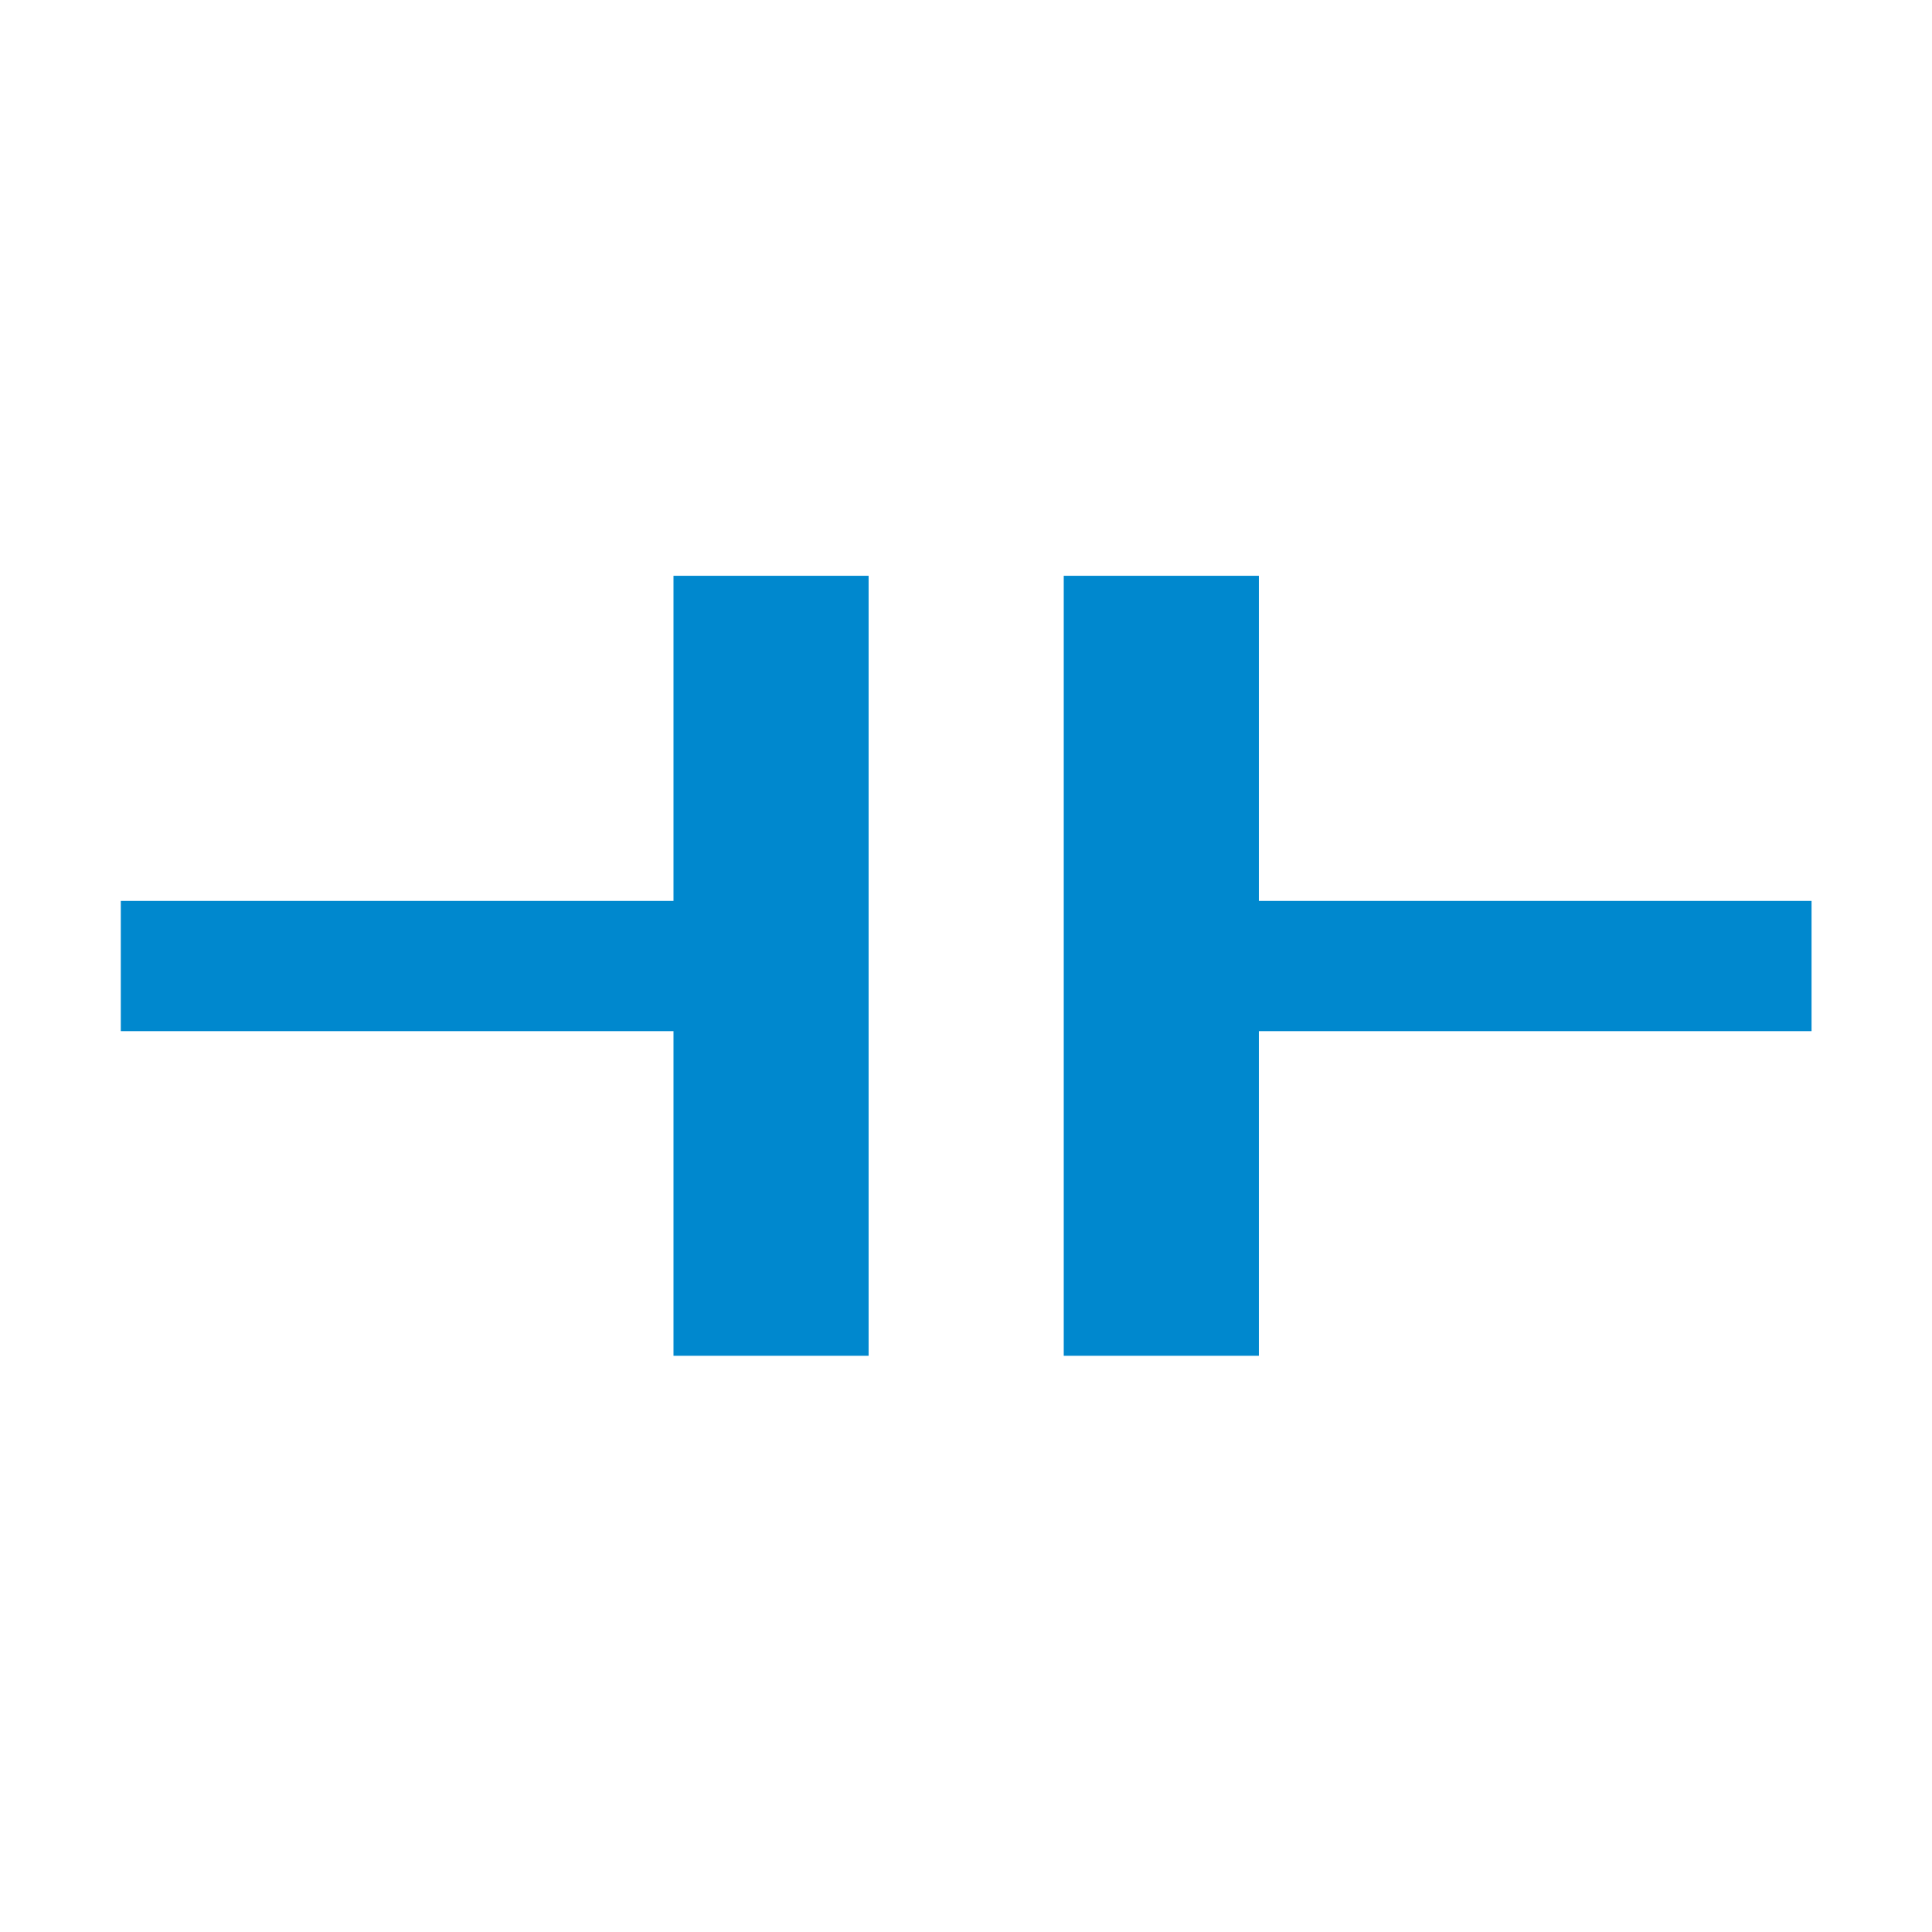
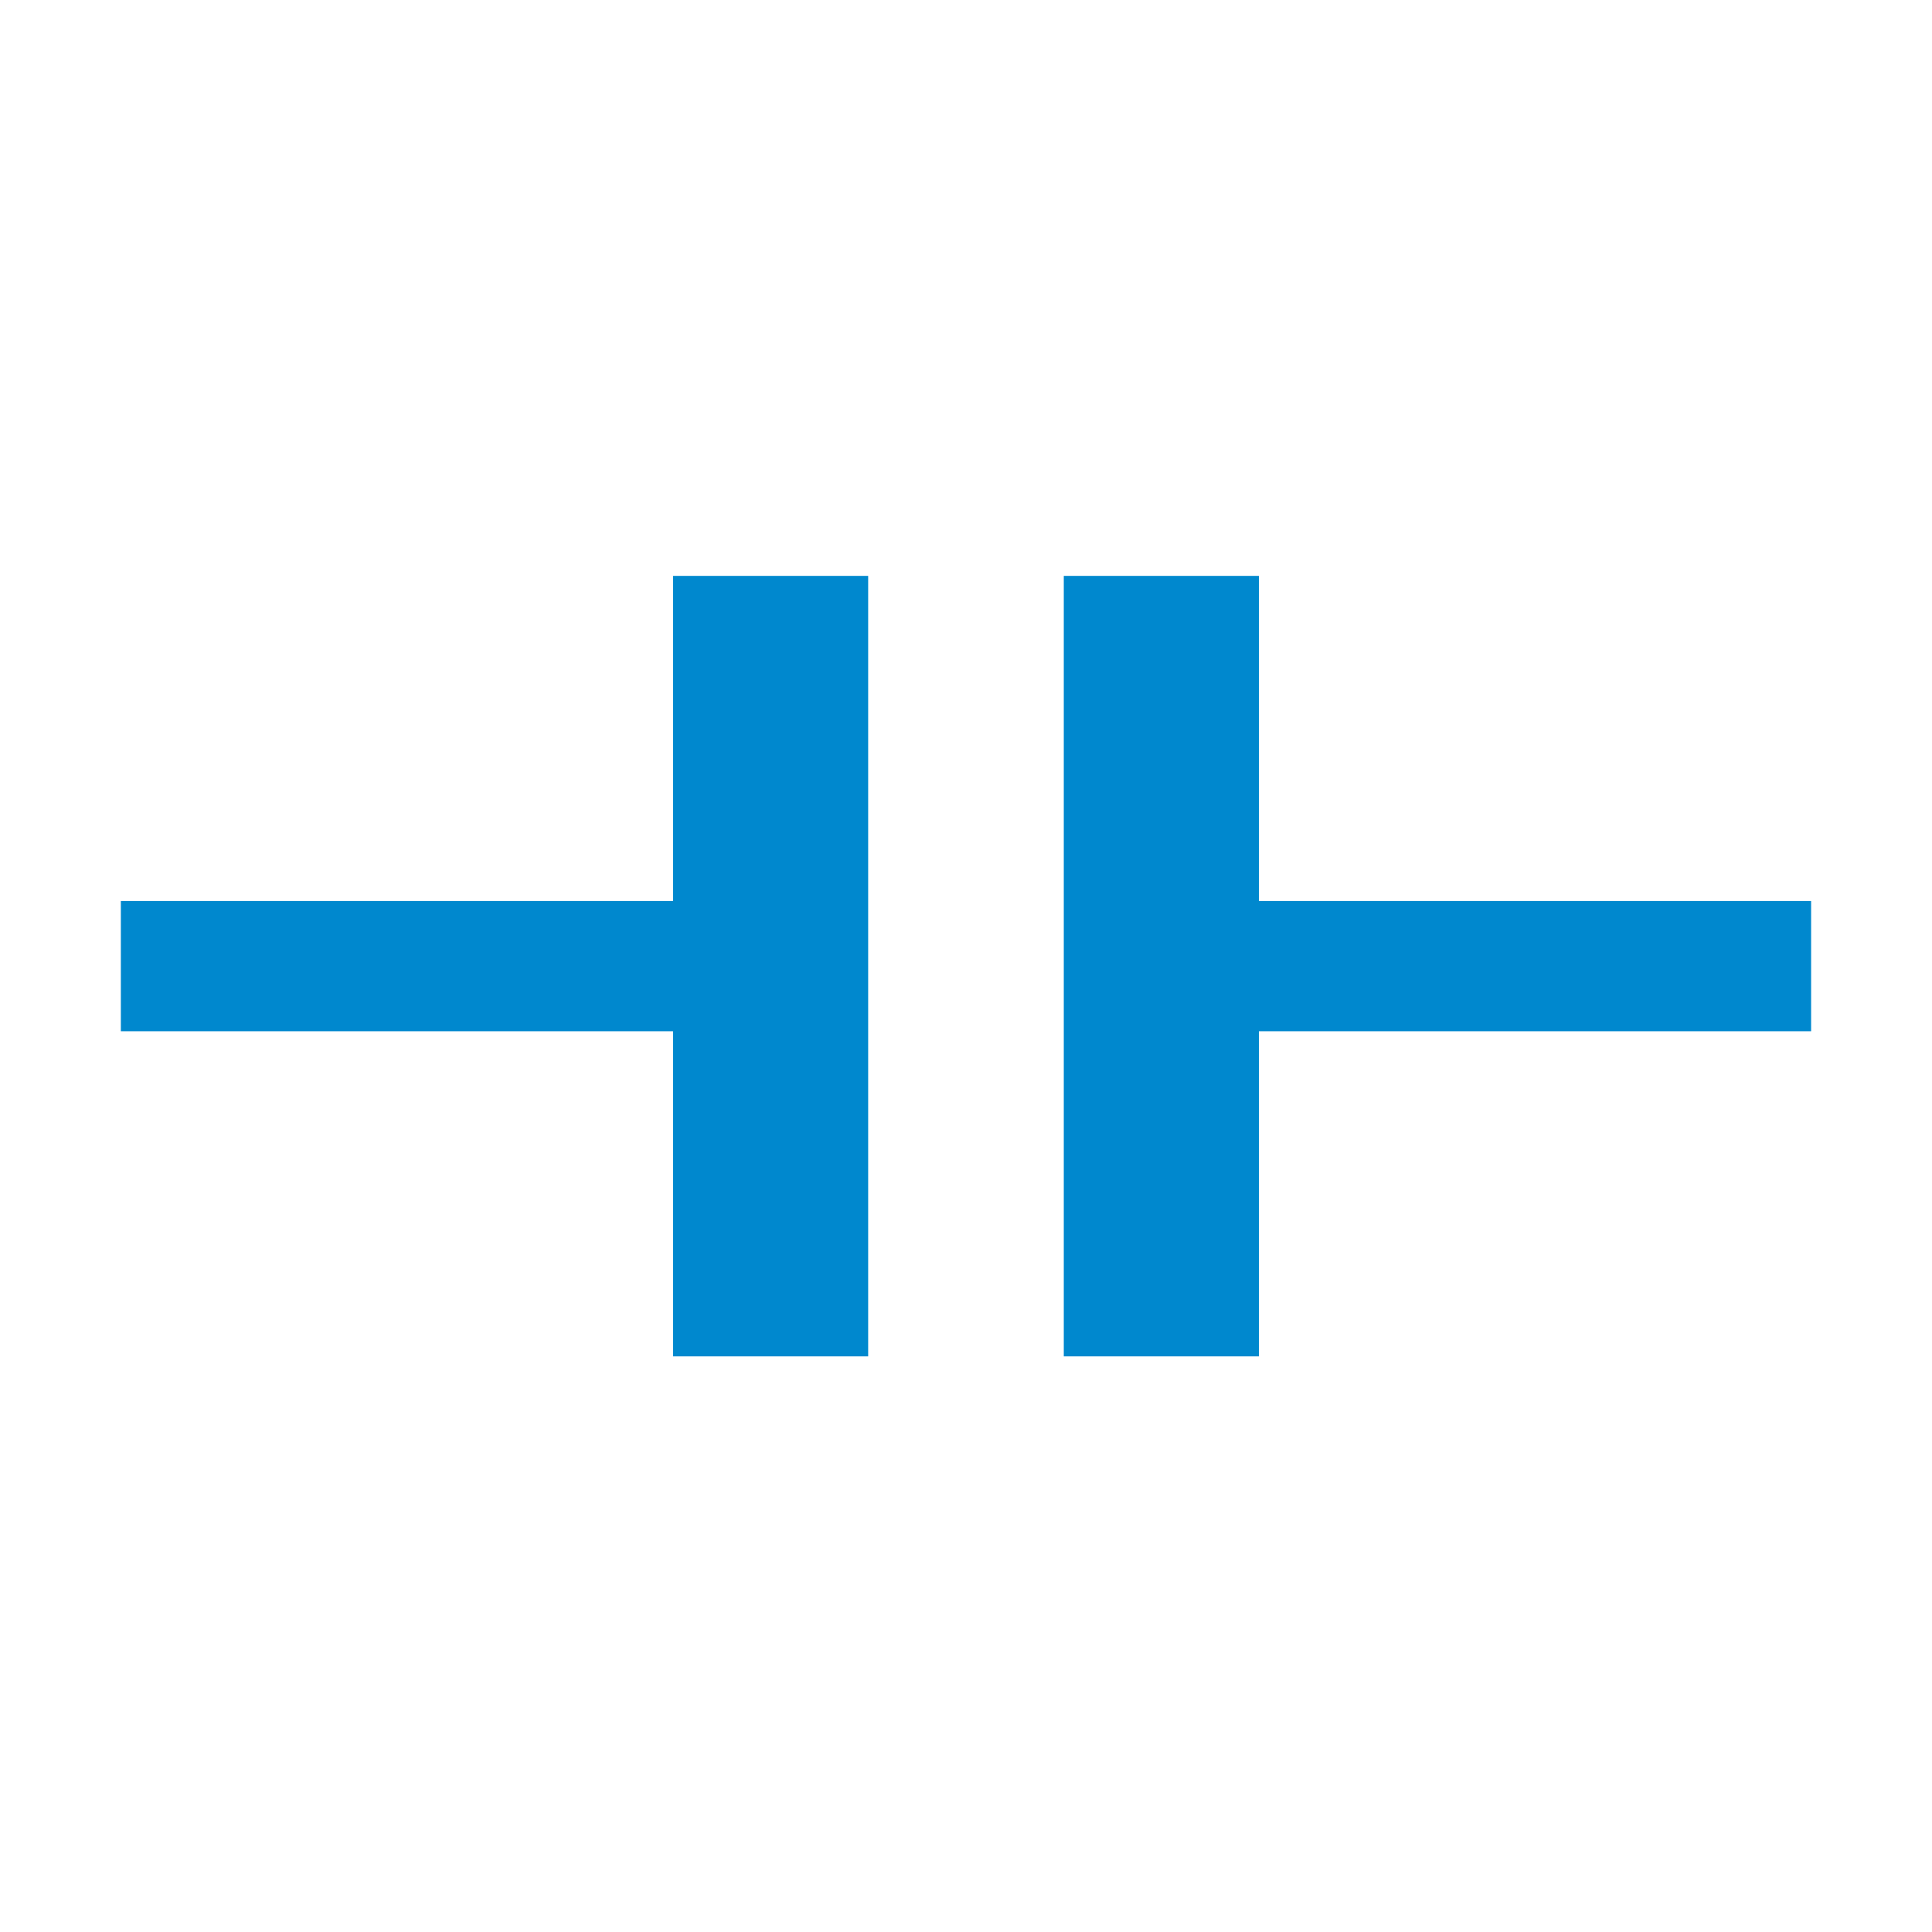
- <svg xmlns="http://www.w3.org/2000/svg" id="svg1836" version="1.1" viewBox="0 0 10.583 10.583" height="40" width="40">
-   <defs id="defs1830" />
-   <g id="layer1">
-     <g id="g1782" transform="matrix(2.692308,0,0,2.692308,-11.44832,-28.90064)">
-       <path id="path936" d="M 6.615,12.7 H 7.938" style="fill:none;stroke:#0088ce;stroke-width:0.265;stroke-linecap:butt;stroke-linejoin:miter;stroke-miterlimit:4;stroke-dasharray:none;stroke-opacity:1" />
-       <path style="fill:none;stroke:#0088ce;stroke-width:0.397;stroke-linecap:butt;stroke-linejoin:miter;stroke-miterlimit:4;stroke-dasharray:none;stroke-opacity:1" d="m 6.615,11.906 v 1.587" id="path960" />
-       <path id="path962" d="m 5.821,11.906 v 1.587" style="fill:none;stroke:#0088ce;stroke-width:0.397;stroke-linecap:butt;stroke-linejoin:miter;stroke-miterlimit:4;stroke-dasharray:none;stroke-opacity:1" />
-       <path style="fill:none;stroke:#0088ce;stroke-width:0.265;stroke-linecap:butt;stroke-linejoin:miter;stroke-miterlimit:4;stroke-dasharray:none;stroke-opacity:1" d="M 4.498,12.7 H 5.821" id="path964" />
-     </g>
-   </g>
+ <svg xmlns="http://www.w3.org/2000/svg" width="40" height="40" viewBox="0 0 10.583 10.583">
+   <path d="M6.615 12.7h1.322" style="fill:none;stroke:#0088ce;stroke-width:.265;stroke-linecap:butt;stroke-linejoin:miter;stroke-miterlimit:4;stroke-dasharray:none;stroke-opacity:1" transform="matrix(2.6923 0 0 2.6923 -11.448 -28.9)" />
+   <path d="M6.615 11.906v1.588M5.82 11.906v1.588" style="fill:none;stroke:#0088ce;stroke-width:.397;stroke-linecap:butt;stroke-linejoin:miter;stroke-miterlimit:4;stroke-dasharray:none;stroke-opacity:1" transform="matrix(2.6923 0 0 2.6923 -11.448 -28.9)" />
+   <path d="M4.498 12.7H5.82" style="fill:none;stroke:#0088ce;stroke-width:.265;stroke-linecap:butt;stroke-linejoin:miter;stroke-miterlimit:4;stroke-dasharray:none;stroke-opacity:1" transform="matrix(2.6923 0 0 2.6923 -11.448 -28.9)" />
</svg>
